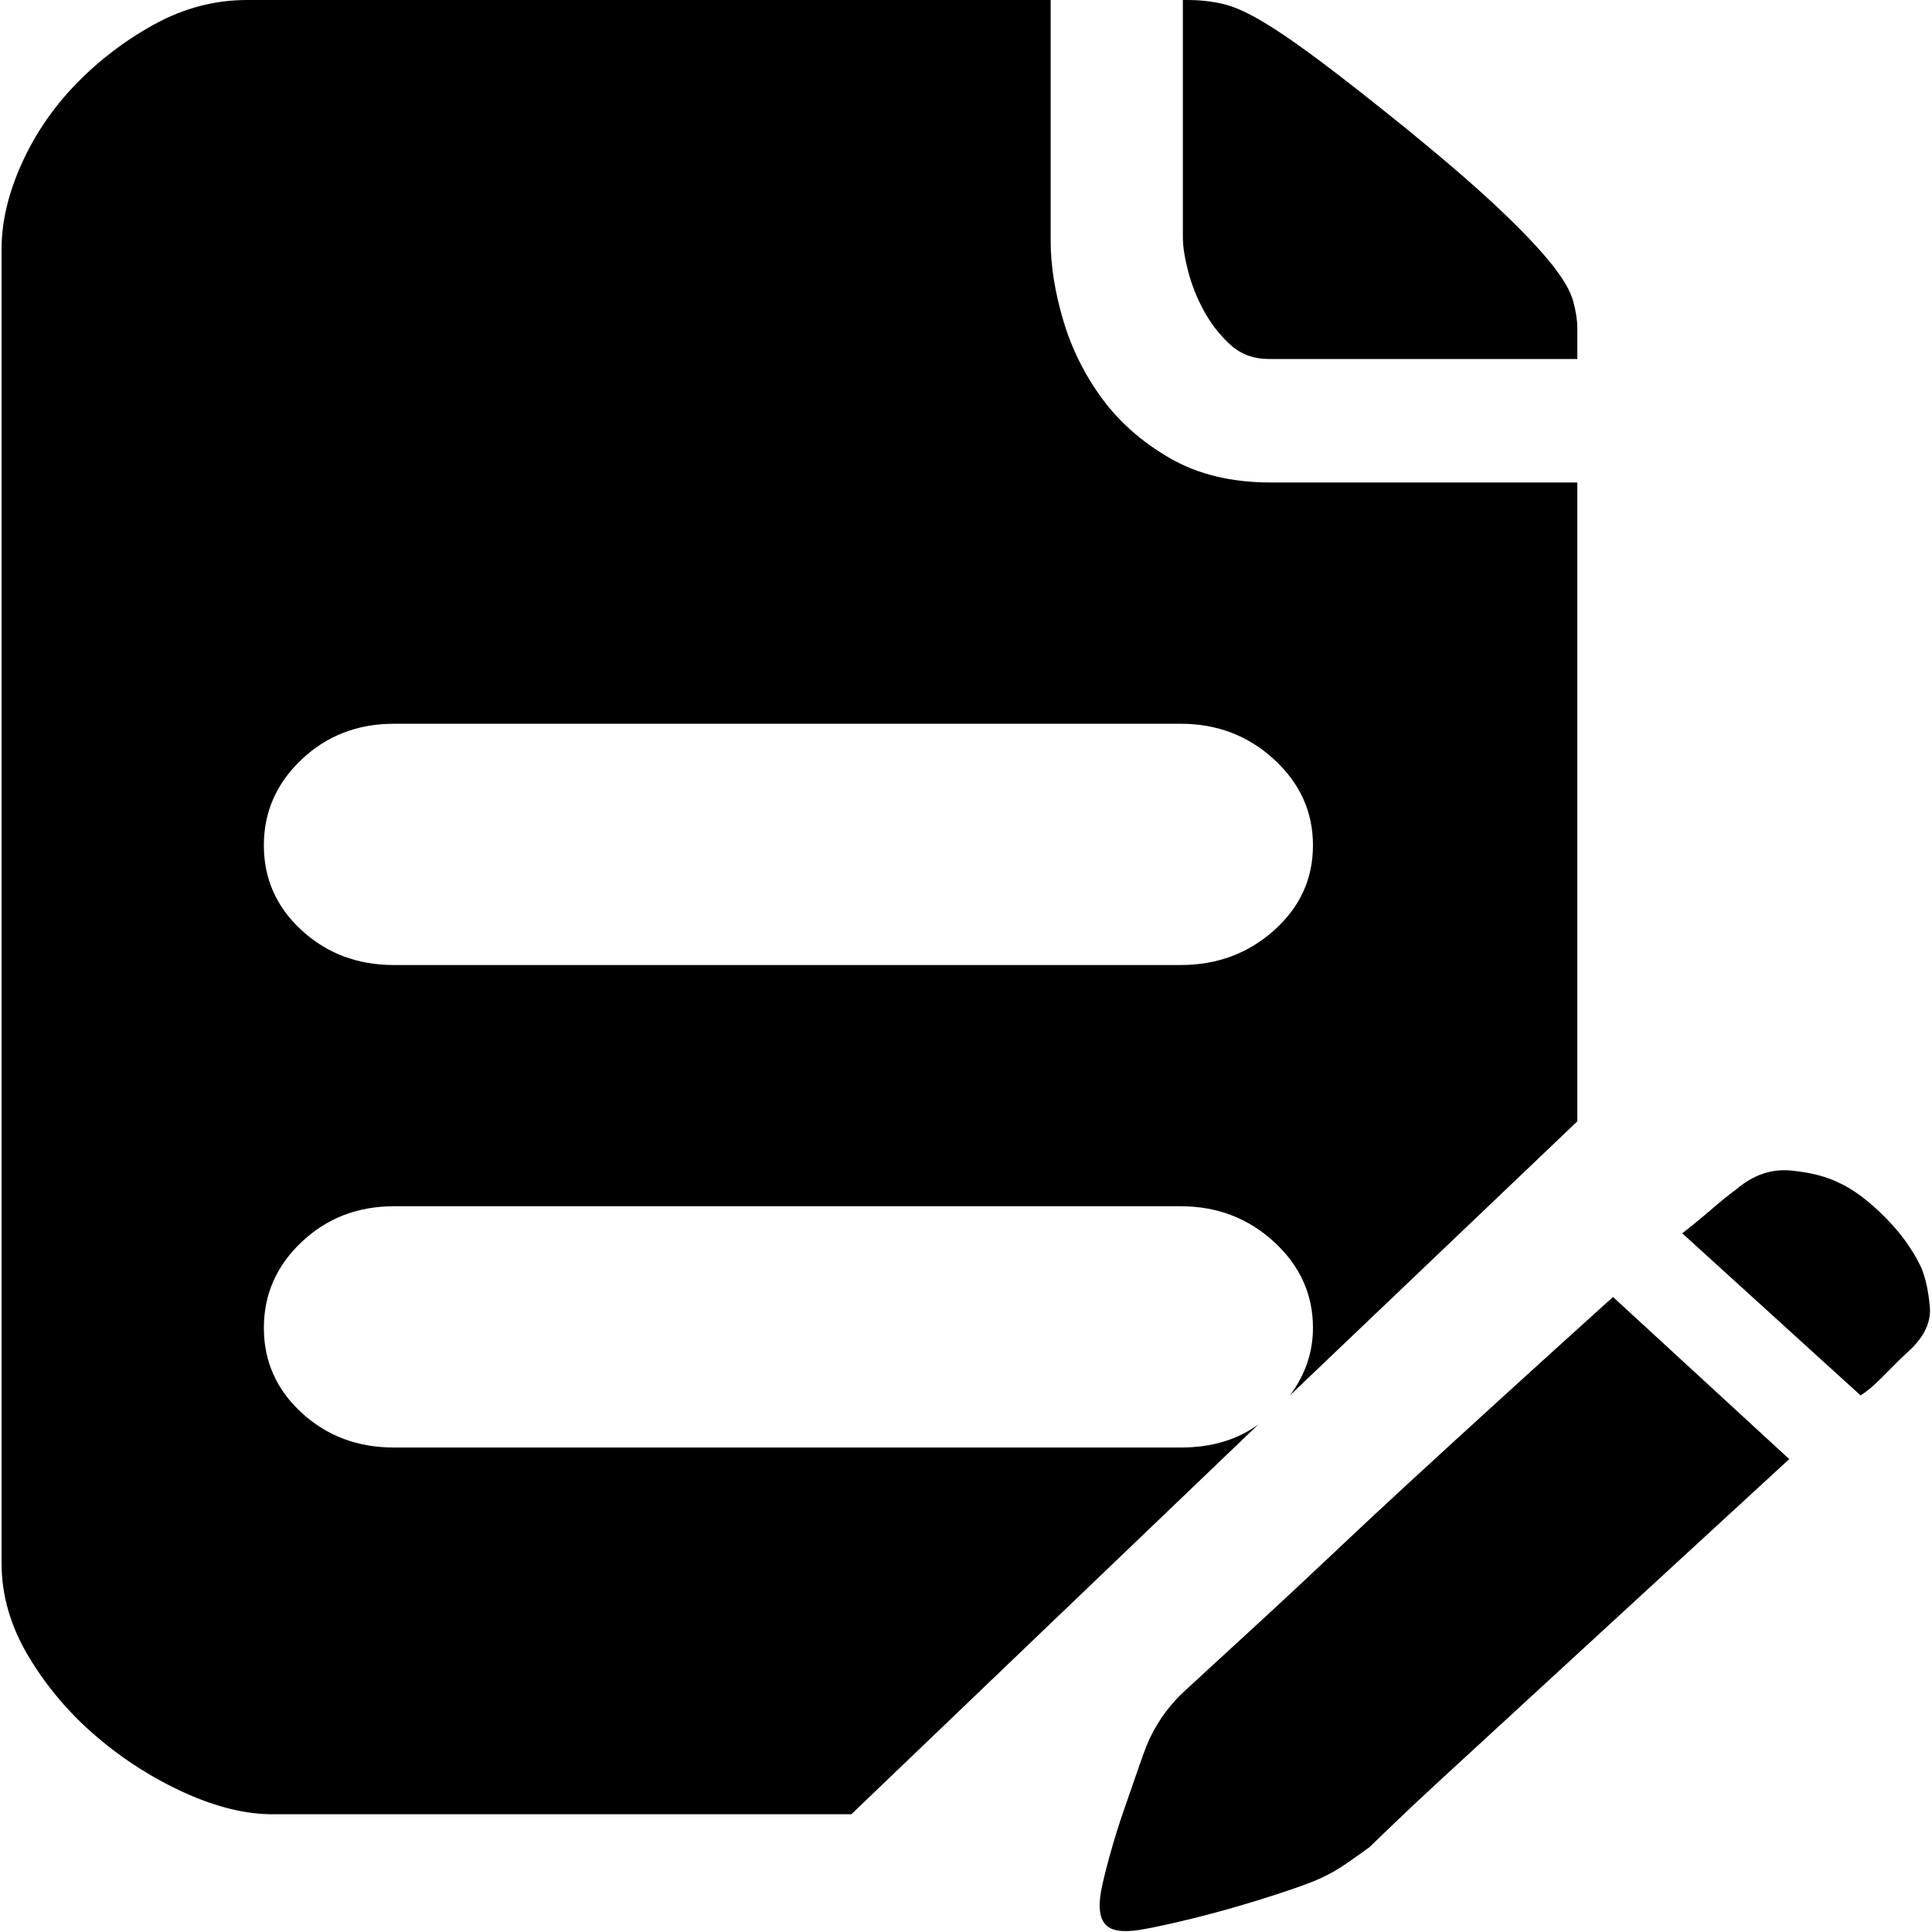
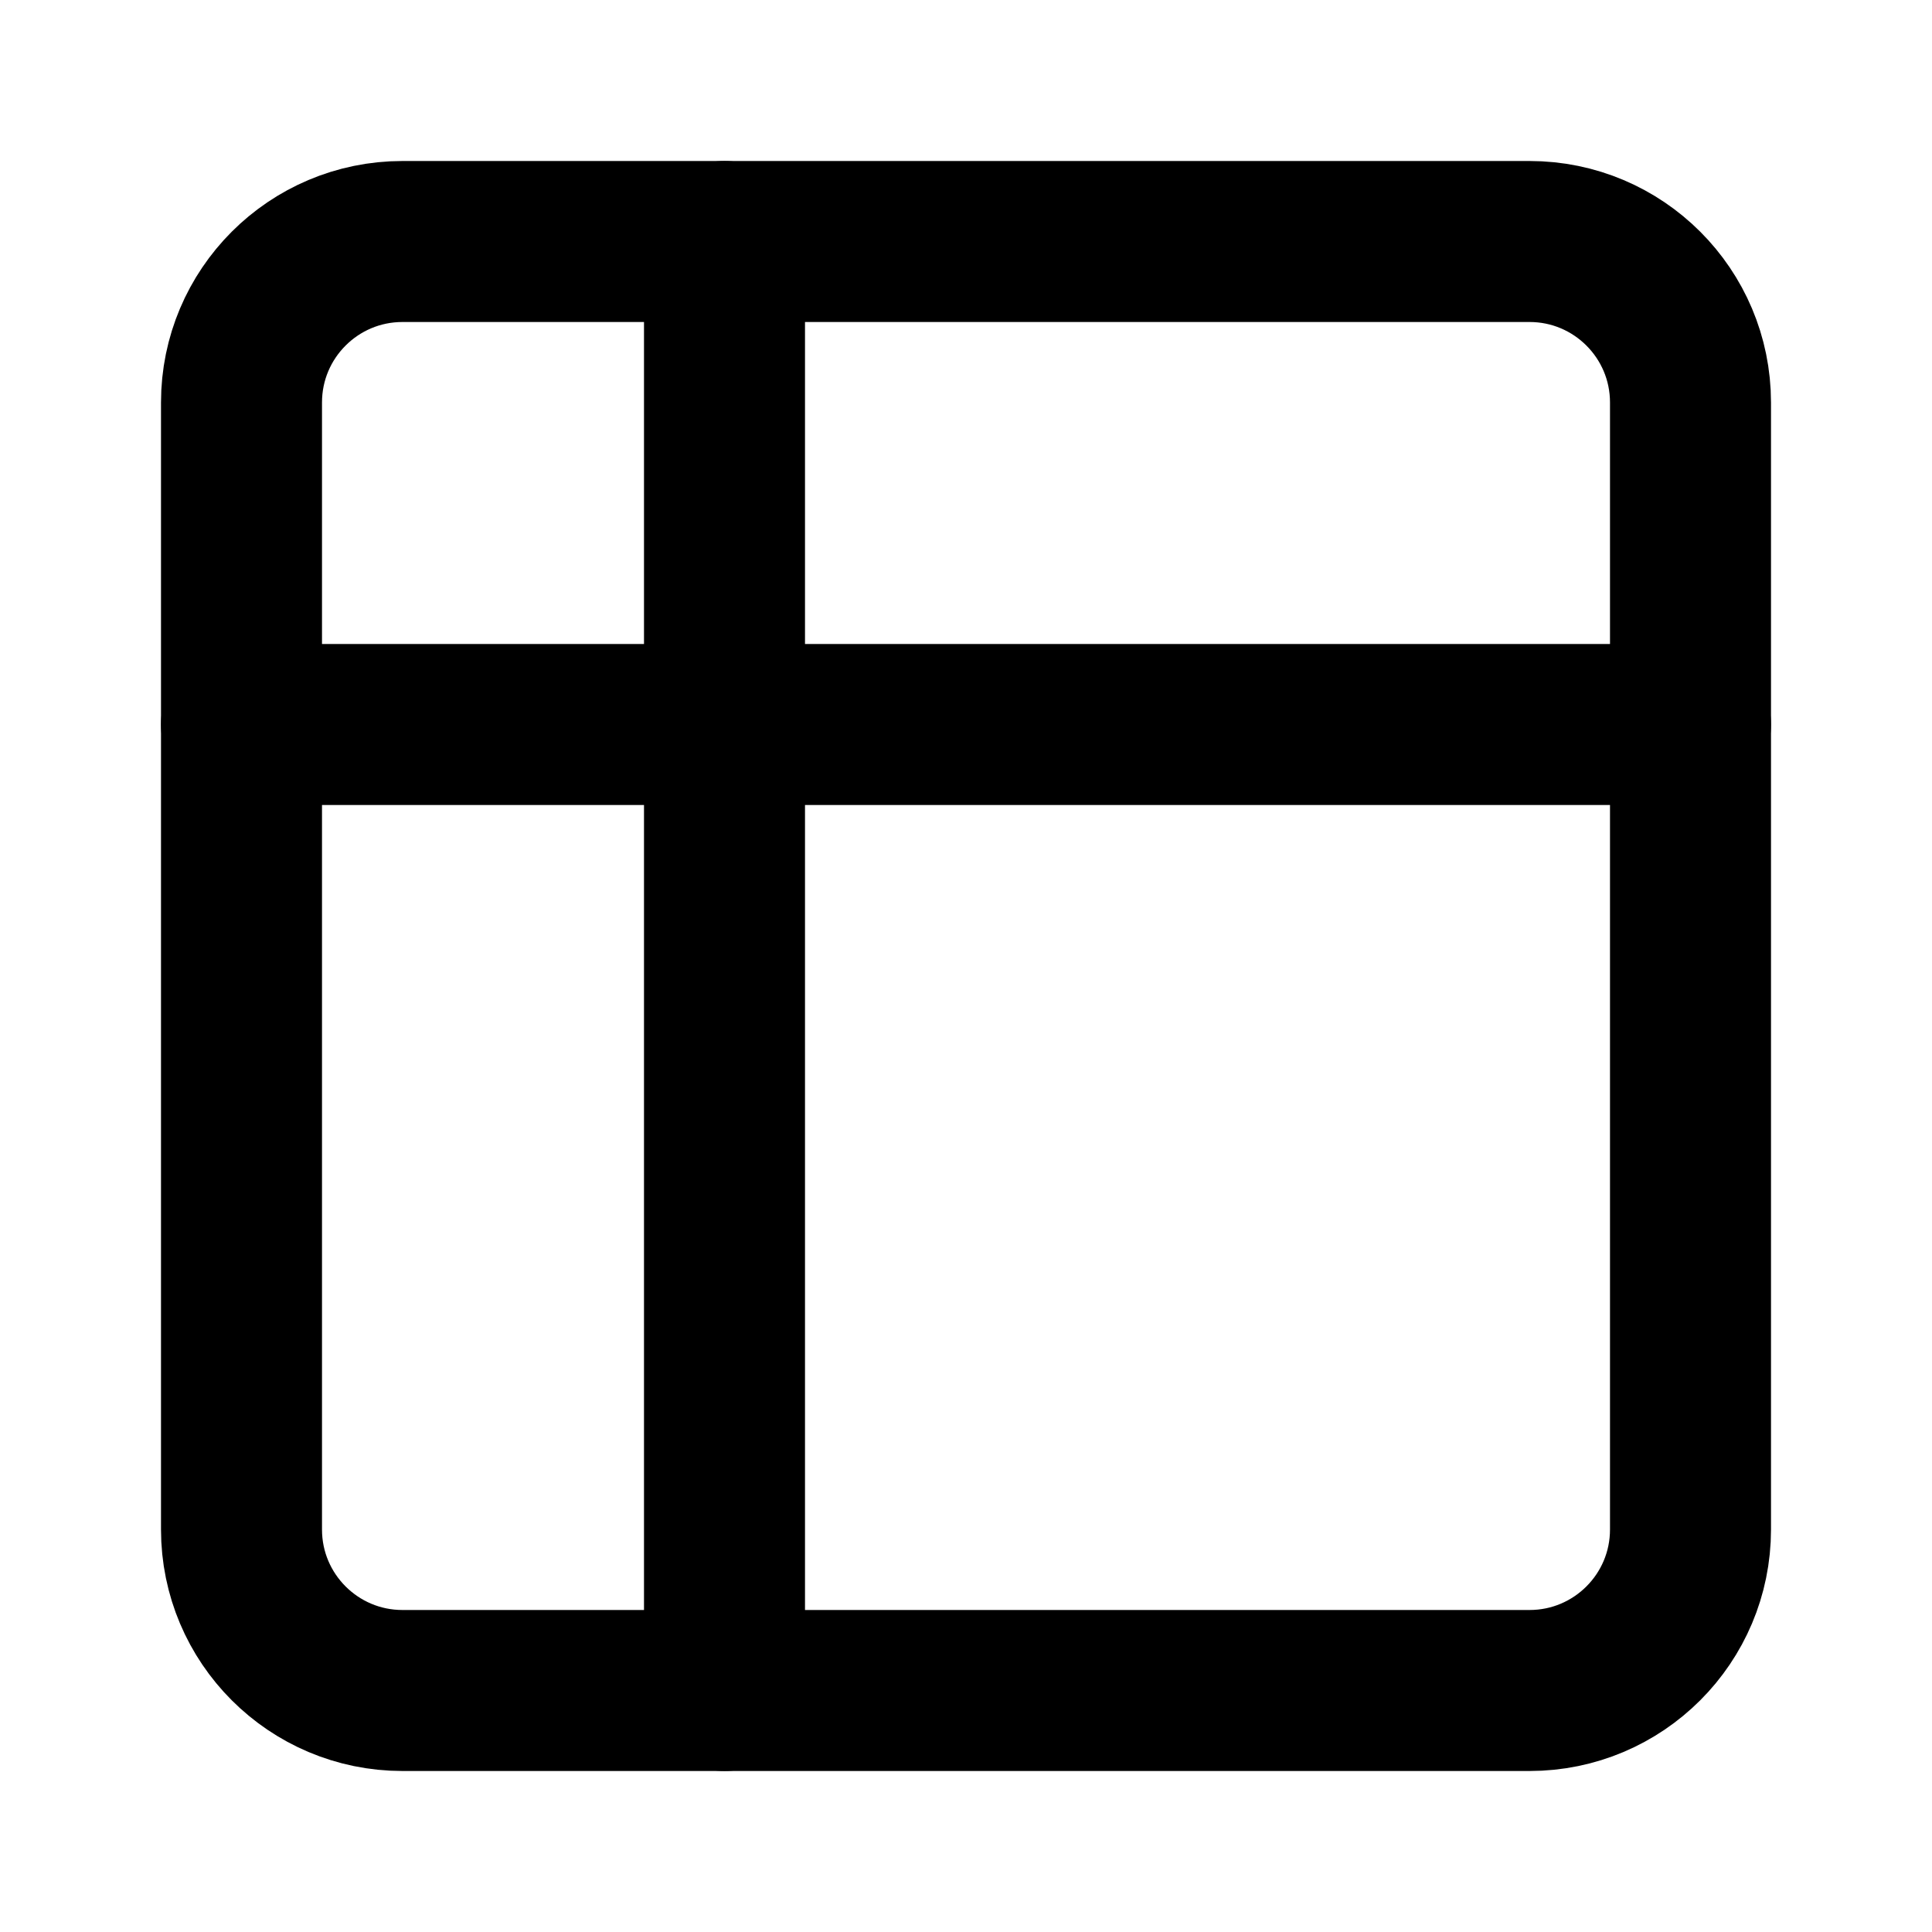
- <svg xmlns="http://www.w3.org/2000/svg" width="128" height="128">
-   <path d="M84.068 23.784c-1.02 0-1.877-.32-2.572-.96a8.588 8.588 0 0 1-1.738-2.237 11.524 11.524 0 0 1-1.042-2.621c-.232-.895-.348-1.641-.348-2.238V0h.278c.834 0 1.622.085 2.363.256.742.17 1.645.575 2.711 1.214 1.066.64 2.363 1.535 3.892 2.686 1.53 1.15 3.453 2.664 5.77 4.54 2.502 2.045 4.494 3.771 5.977 5.178 1.483 1.406 2.618 2.6 3.406 3.58.787.98 1.274 1.812 1.46 2.494.185.682.277 1.278.277 1.79v2.046H84.068zM127.3 84.01c.278.682.464 1.535.556 2.558.093 1.023-.37 2.003-1.39 2.94-.463.427-.88.832-1.25 1.215-.372.384-.696.704-.974.96a6.69 6.69 0 0 1-.973.767l-11.816-10.741a44.331 44.331 0 0 0 1.877-1.535 31.028 31.028 0 0 1 1.737-1.406c1.112-.938 2.317-1.343 3.615-1.215 1.297.128 2.363.405 3.197.83.927.427 1.923 1.173 2.989 2.239 1.065 1.065 1.876 2.195 2.432 3.388zM78.23 95.902c2.038 0 3.752-.511 5.143-1.534l-26.969 25.83H18.037c-1.761 0-3.684-.47-5.77-1.407a24.549 24.549 0 0 1-5.838-3.709 21.373 21.373 0 0 1-4.518-5.306c-1.204-2.003-1.807-4.07-1.807-6.202V16.495c0-1.79.44-3.665 1.32-5.626A18.41 18.41 0 0 1 5.04 5.562a21.798 21.798 0 0 1 5.213-3.964C12.198.533 14.237 0 16.37 0h53.24v15.984c0 1.62.278 3.367.834 5.242a16.704 16.704 0 0 0 2.572 5.179c1.159 1.577 2.665 2.898 4.518 3.964 1.853 1.066 4.078 1.598 6.673 1.598h20.295v42.325L85.458 92.45c1.02-1.364 1.529-2.856 1.529-4.476 0-2.216-.857-4.113-2.572-5.69-1.714-1.577-3.776-2.366-6.186-2.366H26.1c-2.409 0-4.448.789-6.116 2.366-1.668 1.577-2.502 3.474-2.502 5.69 0 2.217.834 4.092 2.502 5.626 1.668 1.535 3.707 2.302 6.117 2.302h52.13zM26.1 47.951c-2.41 0-4.449.789-6.117 2.366-1.668 1.577-2.502 3.473-2.502 5.69 0 2.216.834 4.092 2.502 5.626 1.668 1.534 3.707 2.302 6.117 2.302h52.13c2.409 0 4.47-.768 6.185-2.302 1.715-1.534 2.572-3.41 2.572-5.626 0-2.217-.857-4.113-2.572-5.69-1.714-1.577-3.776-2.366-6.186-2.366H26.1zm52.407 64.063l1.807-1.663 3.476-3.196a479.75 479.75 0 0 0 4.587-4.284 500.757 500.757 0 0 1 5.004-4.667c3.985-3.666 8.48-7.758 13.485-12.276l11.677 10.741-13.485 12.404-5.004 4.603-4.587 4.22a179.46 179.46 0 0 0-3.267 3.068c-.88.853-1.367 1.322-1.46 1.407-.463.341-.973.703-1.529 1.087-.556.383-1.112.703-1.668.959-.556.256-1.413.575-2.572.959a83.5 83.5 0 0 1-3.545 1.087 72.2 72.2 0 0 1-3.475.895c-1.112.256-1.946.426-2.502.511-1.112.17-1.854.043-2.224-.383-.371-.426-.464-1.151-.278-2.174.092-.511.278-1.279.556-2.302.278-1.023.602-2.067.973-3.132l1.042-3.005c.325-.938.58-1.577.765-1.918a10.157 10.157 0 0 1 2.224-2.941z" />
+ <svg xmlns="http://www.w3.org/2000/svg" viewBox="0 0 24 24">
+   <g fill="none" stroke="currentColor" stroke-width="2" stroke-linecap="round" stroke-linejoin="round">
+     <g fill="none" stroke="currentColor" stroke-linecap="round" stroke-linejoin="round" stroke-width="2">
+       <path d="M3 9h18M9 3v18" />
+       <rect width="18" height="18" x="3" y="3" rx="2" />
+     </g>
+   </g>
</svg>
